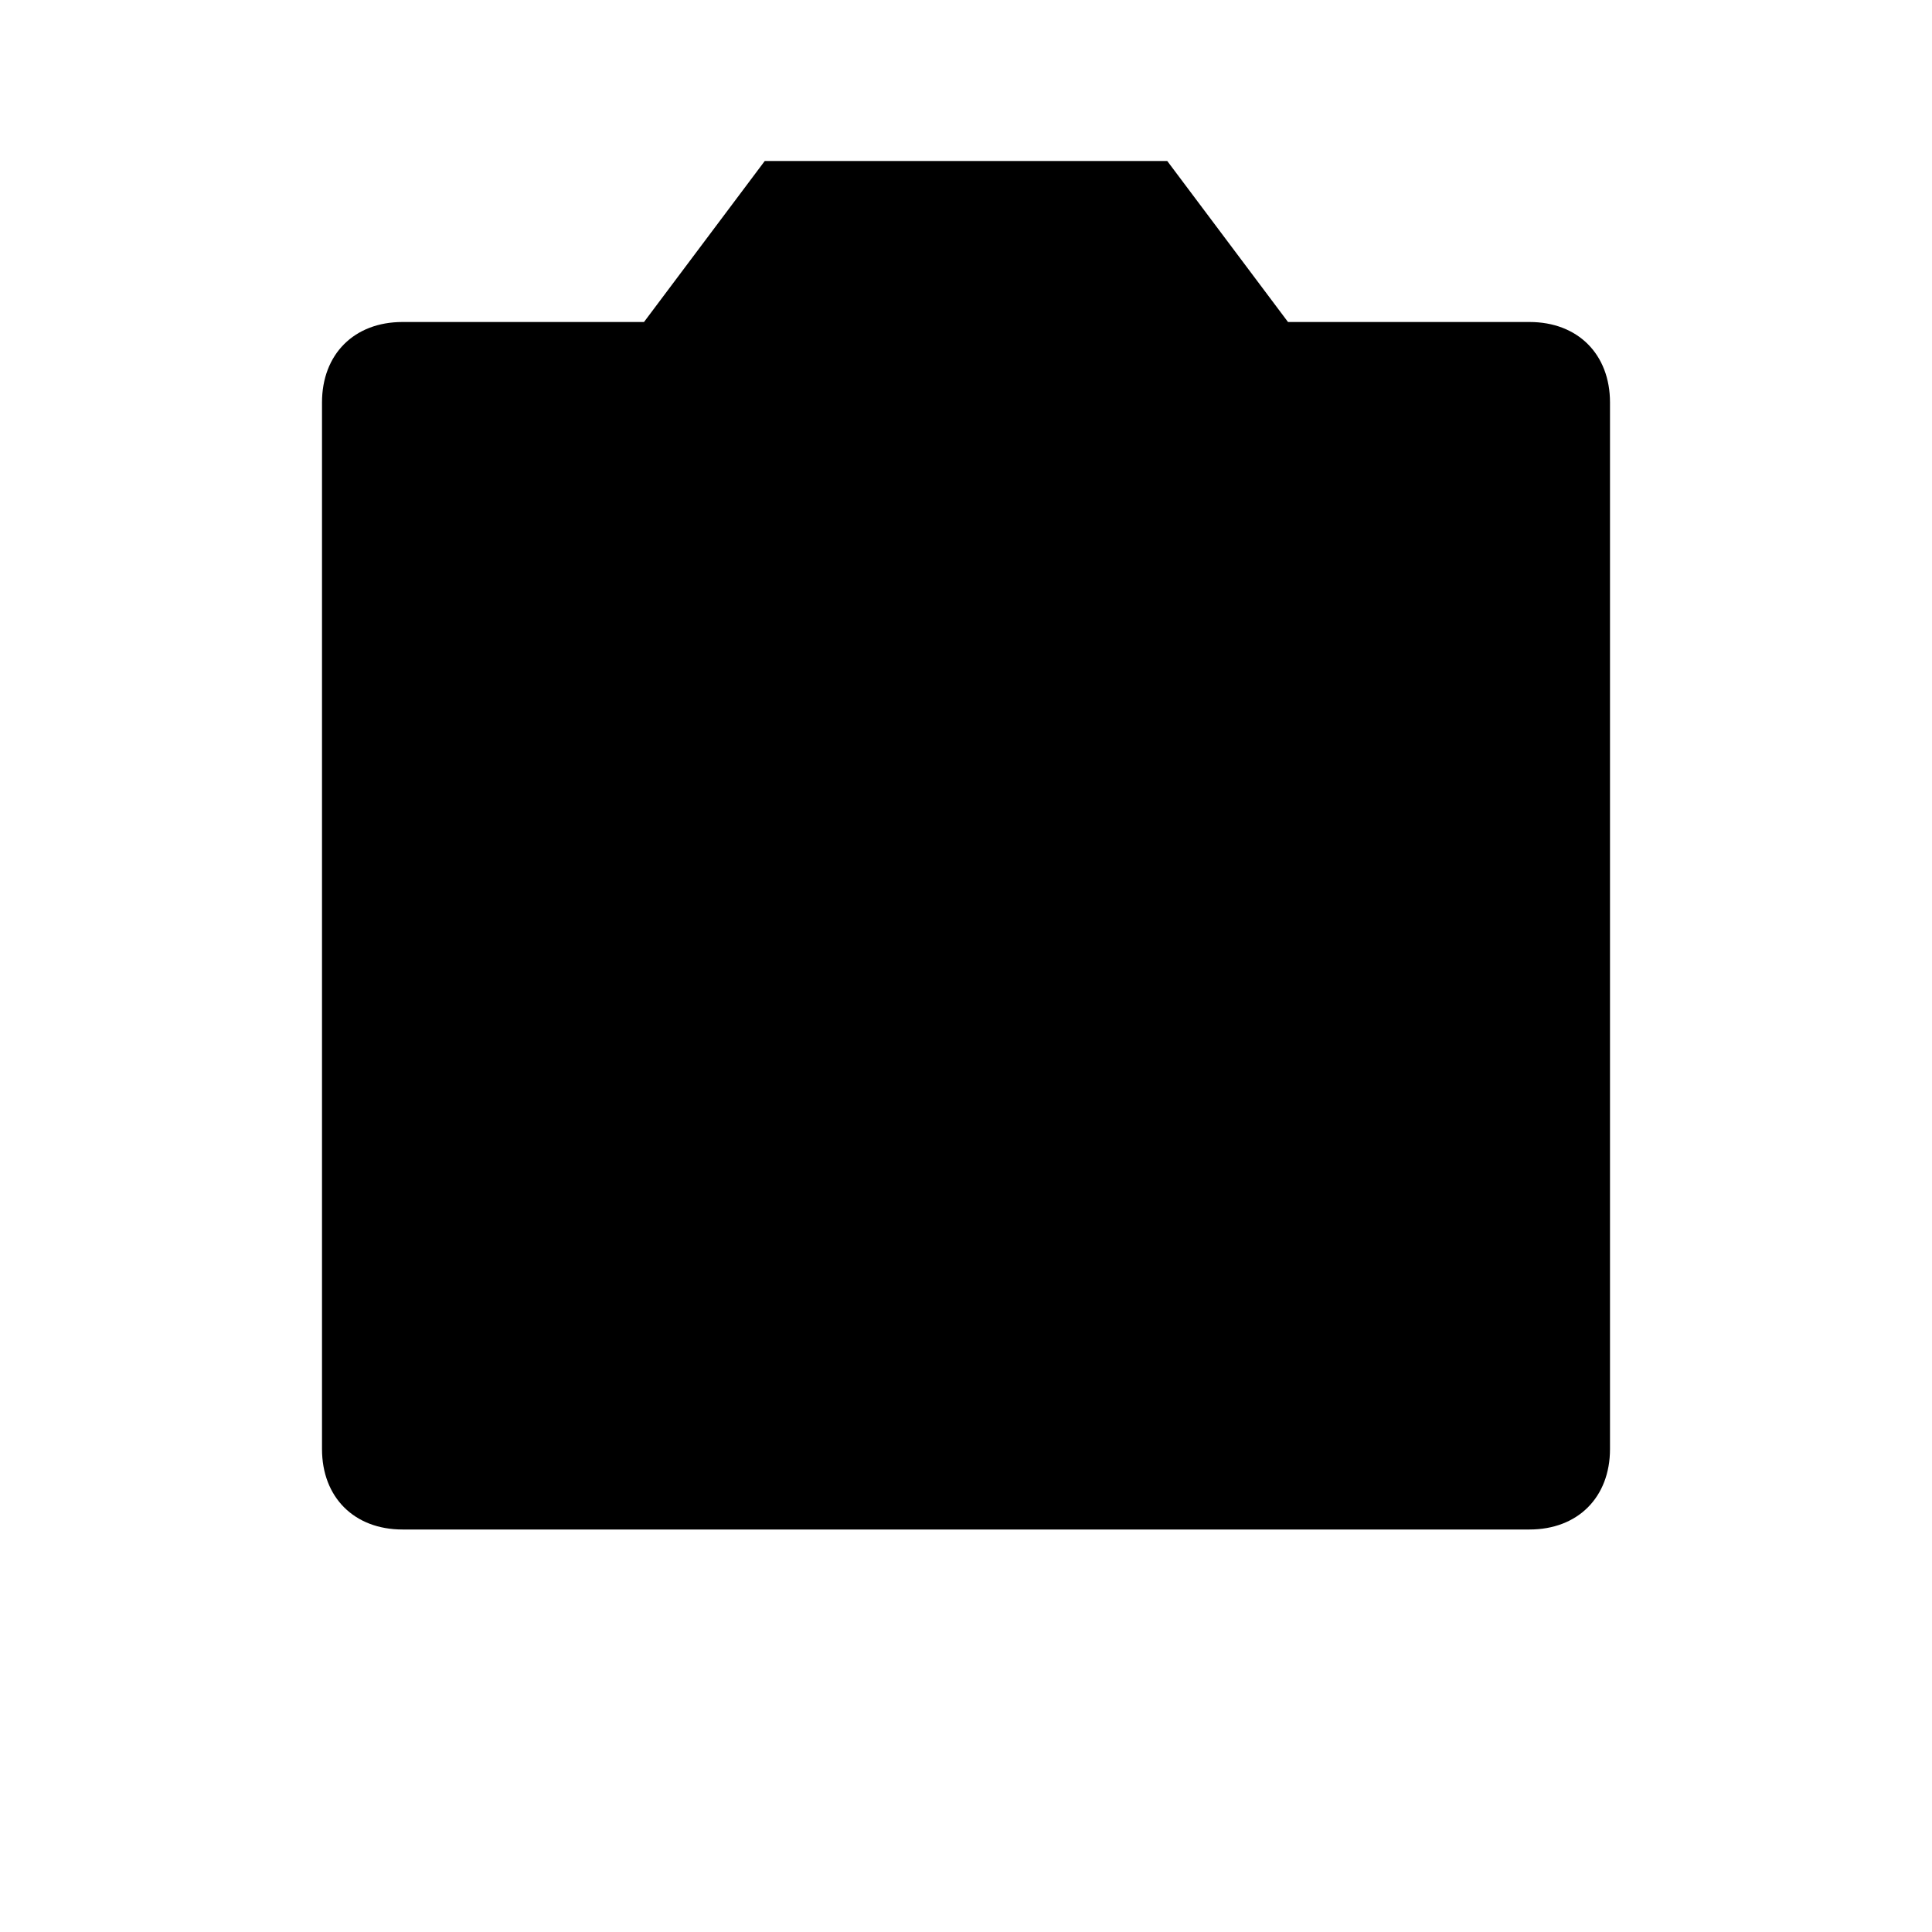
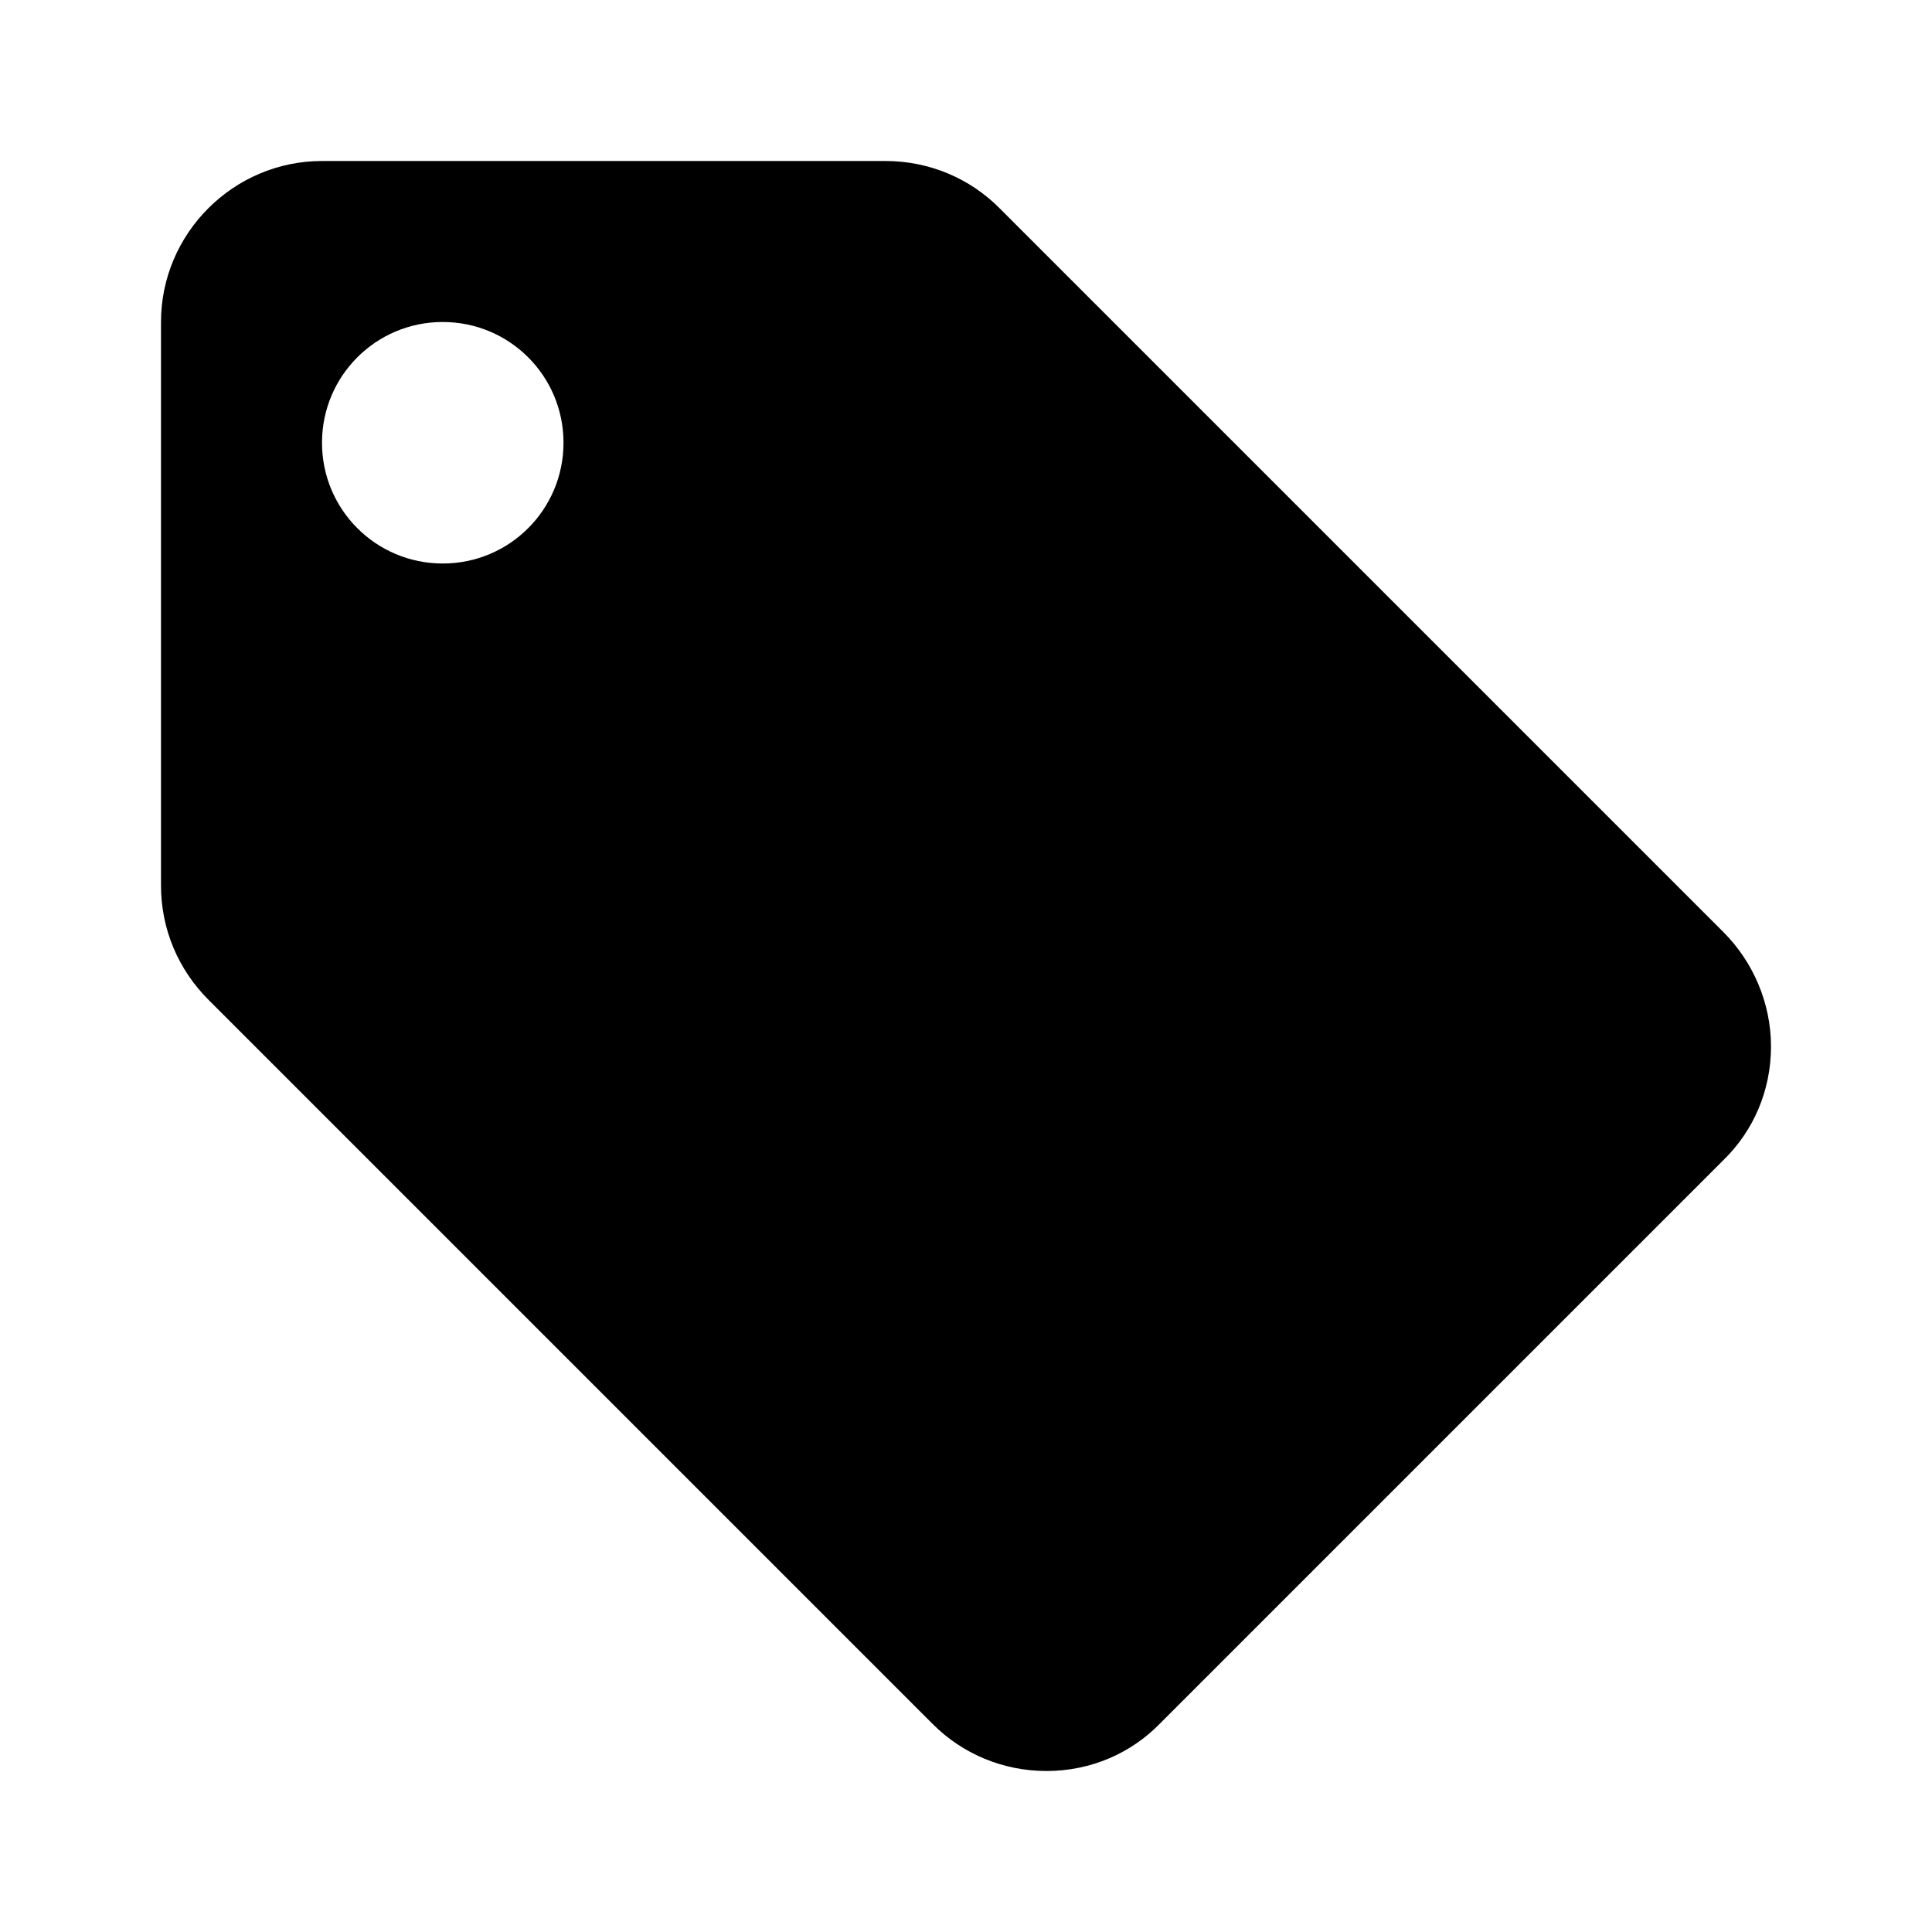
<svg xmlns="http://www.w3.org/2000/svg" viewBox="0 0 24 24">
-   <path d="M5 4h3l1.5-2h5L16 4h3c.6 0 1 .4 1 1v13c0 .6-.4 1-1 1H5c-.6 0-1-.4-1-1V5c0-.6.4-1 1-1zm7 3a5 5 0 110 10 5 5 0 010-10z" fill="#000000" />
+   <path d="M21.41 11.58l-9-9C12.05 2.22 11.55 2 11 2H4c-1.1 0-2 .9-2 2v7c0 .55.22 1.05.59 1.42l9 9c.36.36.86.58 1.41.58s1.05-.22 1.41-.59l7-7c.37-.36.59-.86.59-1.41s-.23-1.06-.59-1.42zM5.5 7C4.67 7 4 6.33 4 5.5S4.67 4 5.5 4 7 4.67 7 5.5 6.33 7 5.5 7z" fill="#000000" />
</svg>
